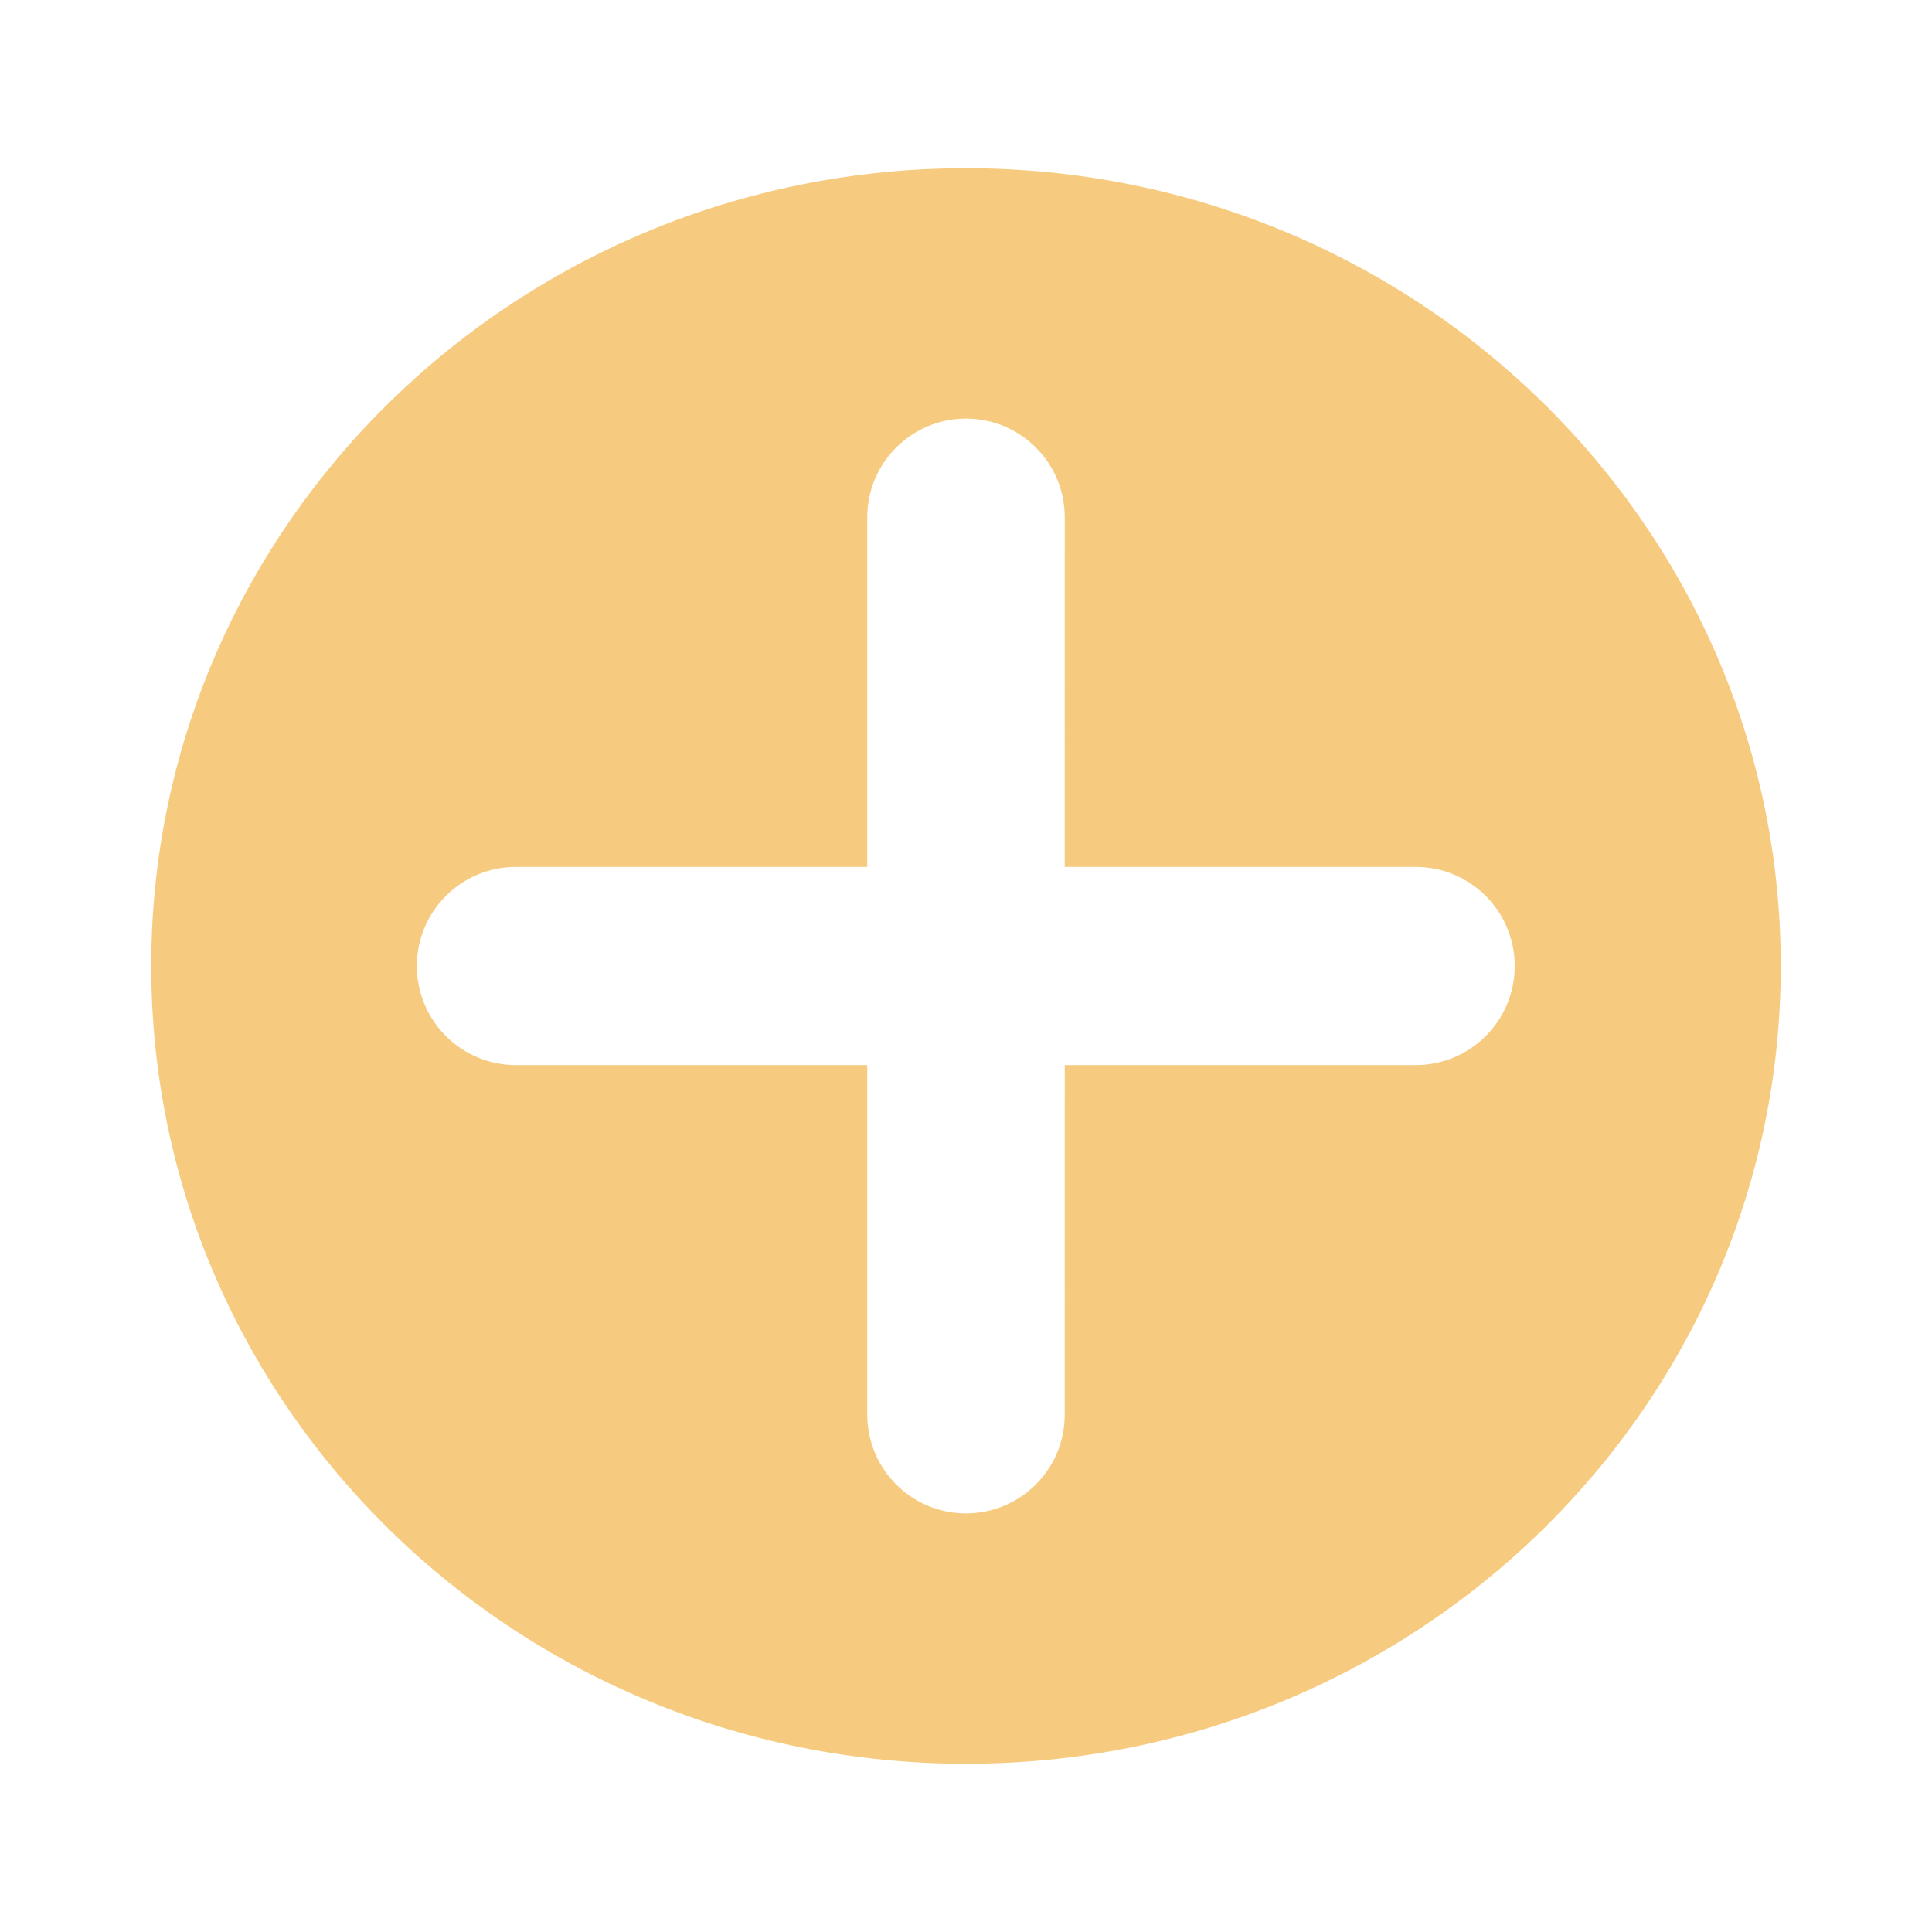
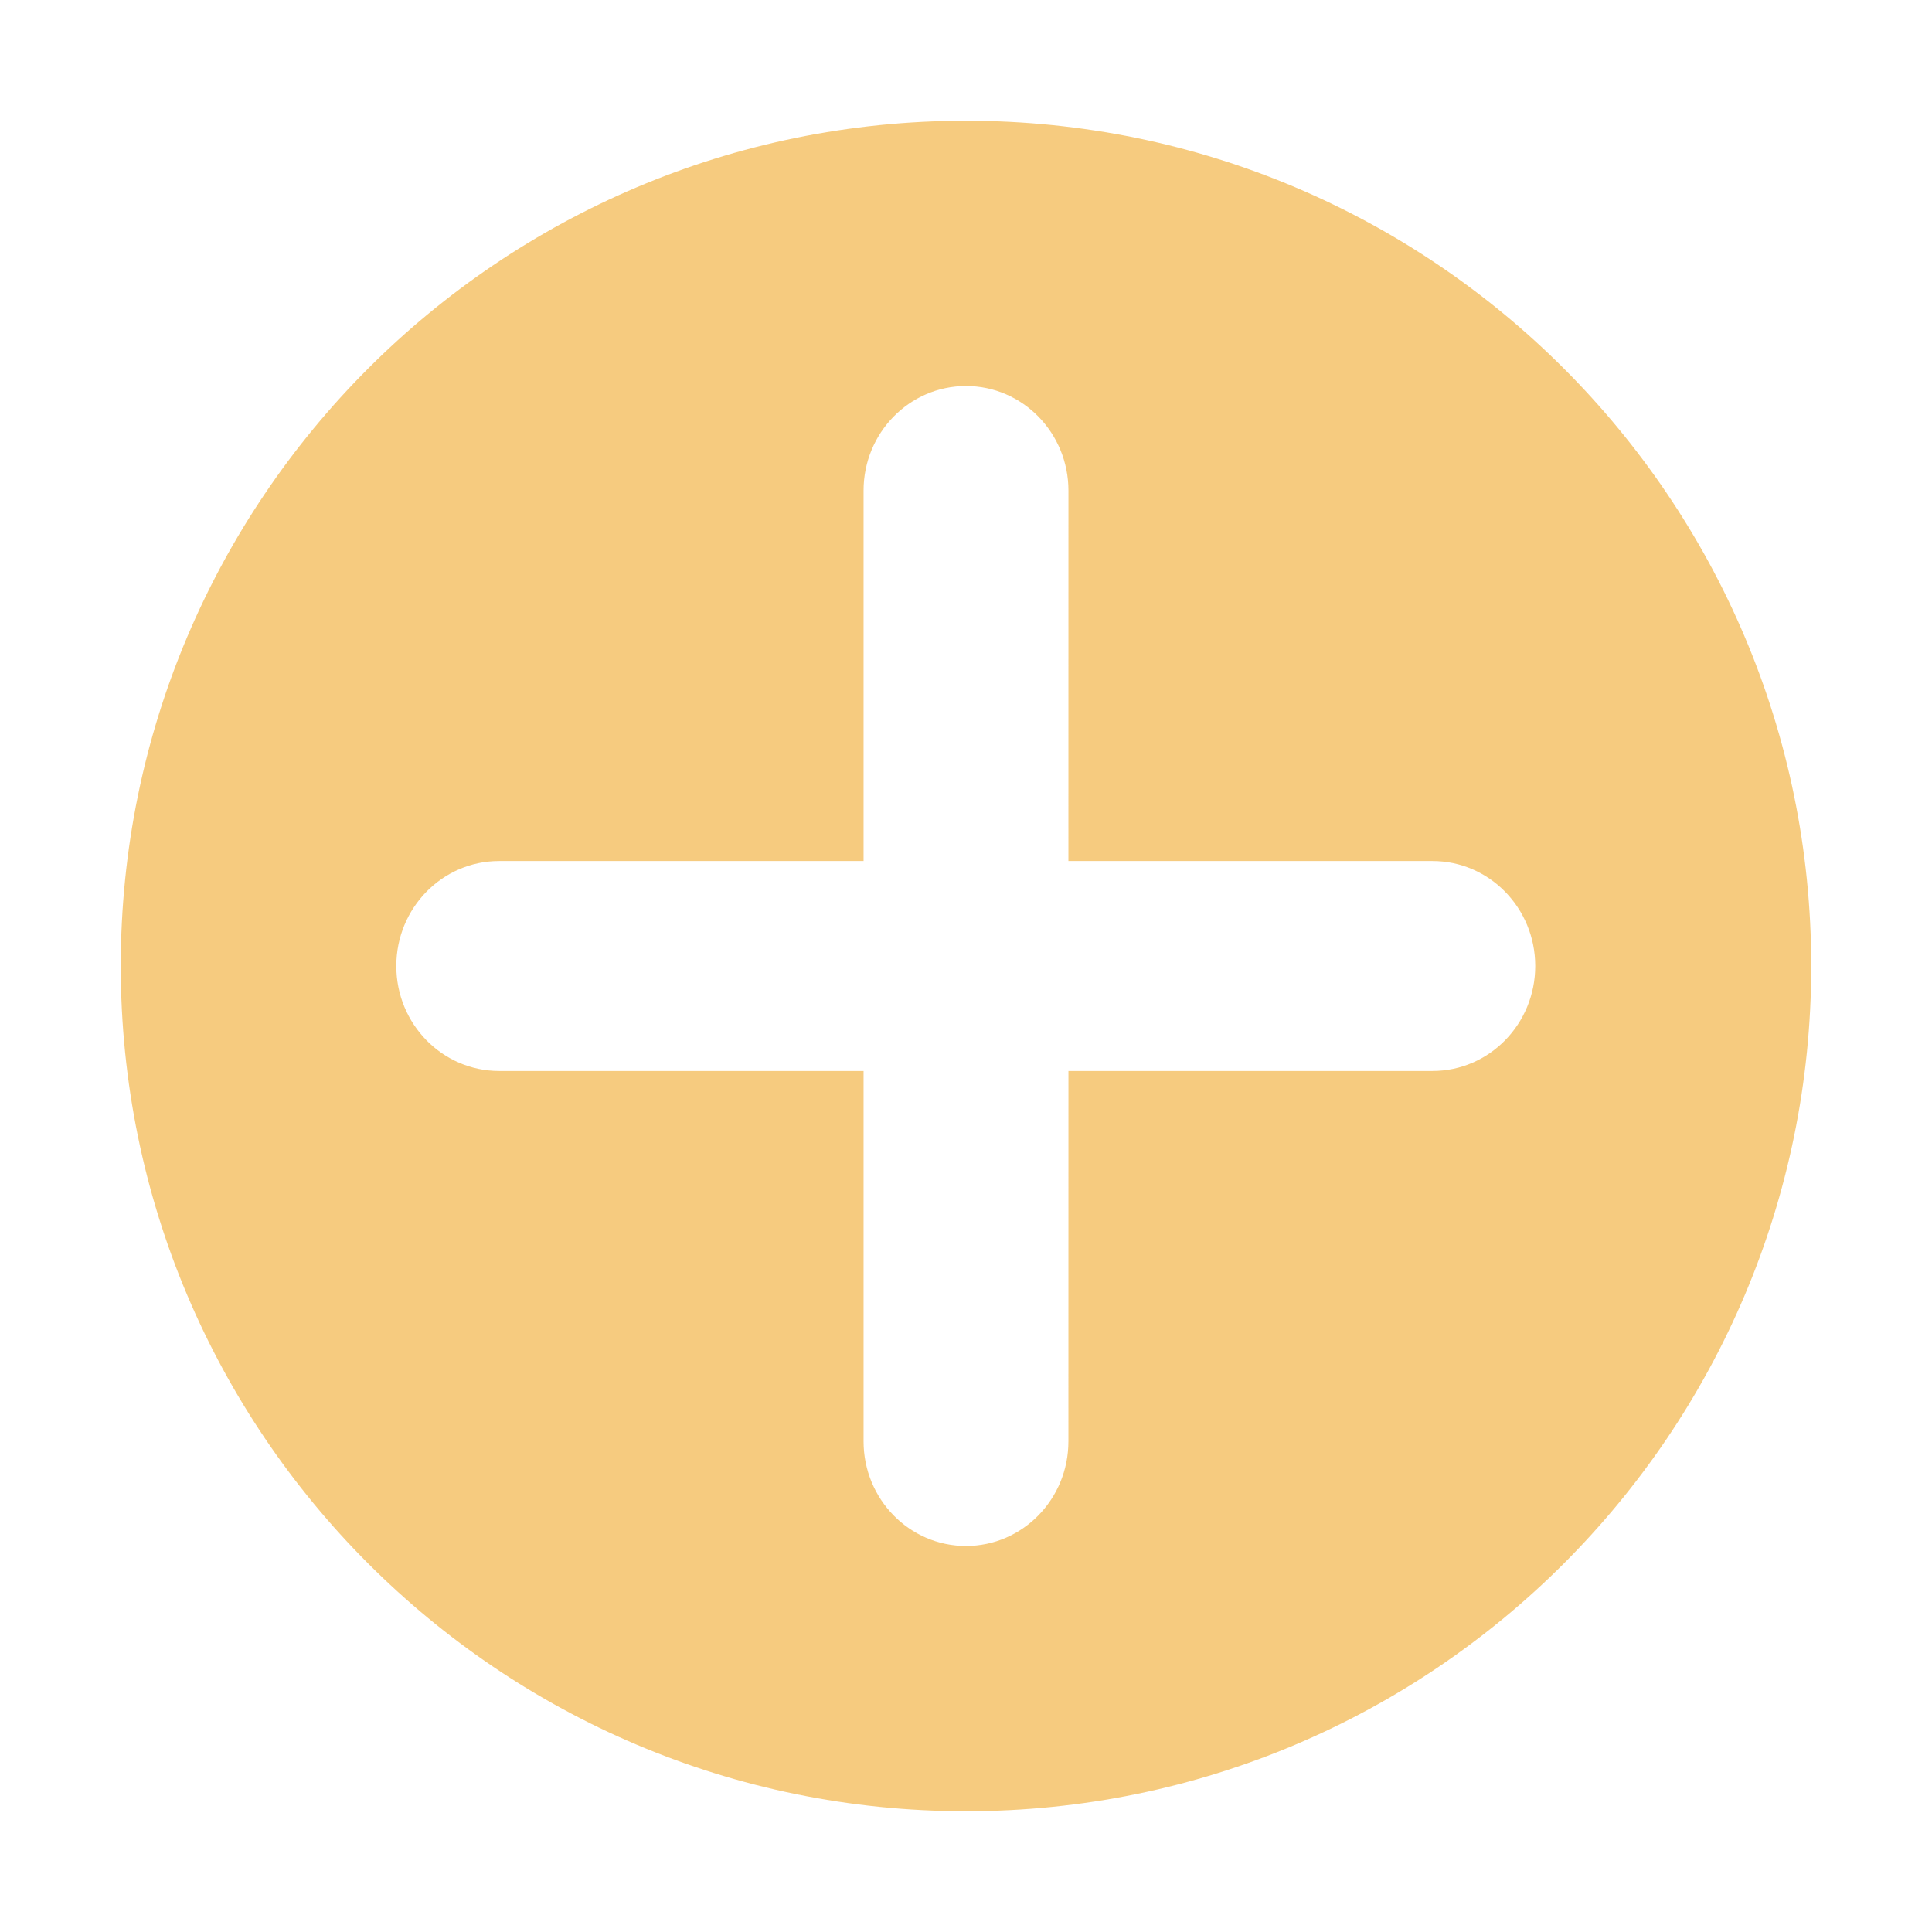
- <svg xmlns="http://www.w3.org/2000/svg" version="1.2" viewBox="0 0 120 120" width="120" height="120" id="zoom_in">
-   <path style="fill:#ee9900;stroke:none;fill-opacity:0.5" d="M 60 10.449 A 50.608 49.551 0 0 0 9.393 60 A 50.608 49.551 0 0 0 60 109.551 A 50.608 49.551 0 0 0 110.607 60 A 50.608 49.551 0 0 0 60 10.449 z M 60 26 C 63.387 25.999 66.134 28.745 66.133 32.133 L 66.131 53.846 L 87.93 53.846 C 91.329 53.846 94.082 56.602 94.082 60 C 94.082 63.399 91.329 66.154 87.93 66.154 L 66.133 66.154 L 66.131 87.867 C 66.132 91.255 63.386 94 60 94 C 56.612 94 53.868 91.254 53.867 87.867 L 53.867 66.154 L 32.047 66.154 C 28.648 66.154 25.891 63.399 25.891 60 C 25.892 56.601 28.648 53.846 32.047 53.846 L 53.867 53.846 L 53.867 32.133 C 53.865 28.748 56.612 26.001 60 26 z " />
+ <svg xmlns="http://www.w3.org/2000/svg" version="1.2" viewBox="0 0 80 80" width="80" height="80">
+   <path style="fill:#ee9900;fill-opacity:0.5;stroke:none" d="M 60,10.449 A 50.608,49.551 0 0 0 9.393,60 50.608,49.551 0 0 0 60,109.551 50.608,49.551 0 0 0 110.607,60 50.608,49.551 0 0 0 60,10.449 Z M 60,26 c 3.387,-0.001 6.134,2.745 6.133,6.133 l -0.002,21.713 21.799,0 c 3.399,0 6.152,2.756 6.152,6.154 0,3.399 -2.753,6.154 -6.152,6.154 l -21.797,0 -0.002,21.713 C 66.132,91.255 63.386,94 60,94 56.612,94 53.868,91.254 53.867,87.867 l 0,-21.713 -21.82,0 c -3.399,0 -6.156,-2.755 -6.156,-6.154 0.001,-3.399 2.757,-6.154 6.156,-6.154 l 21.82,0 0,-21.713 C 53.865,28.748 56.612,26.001 60,26 Z" transform="matrix(0.6915982,0,0,0.7063461,-1.49589,-2.380765)" />
</svg>
